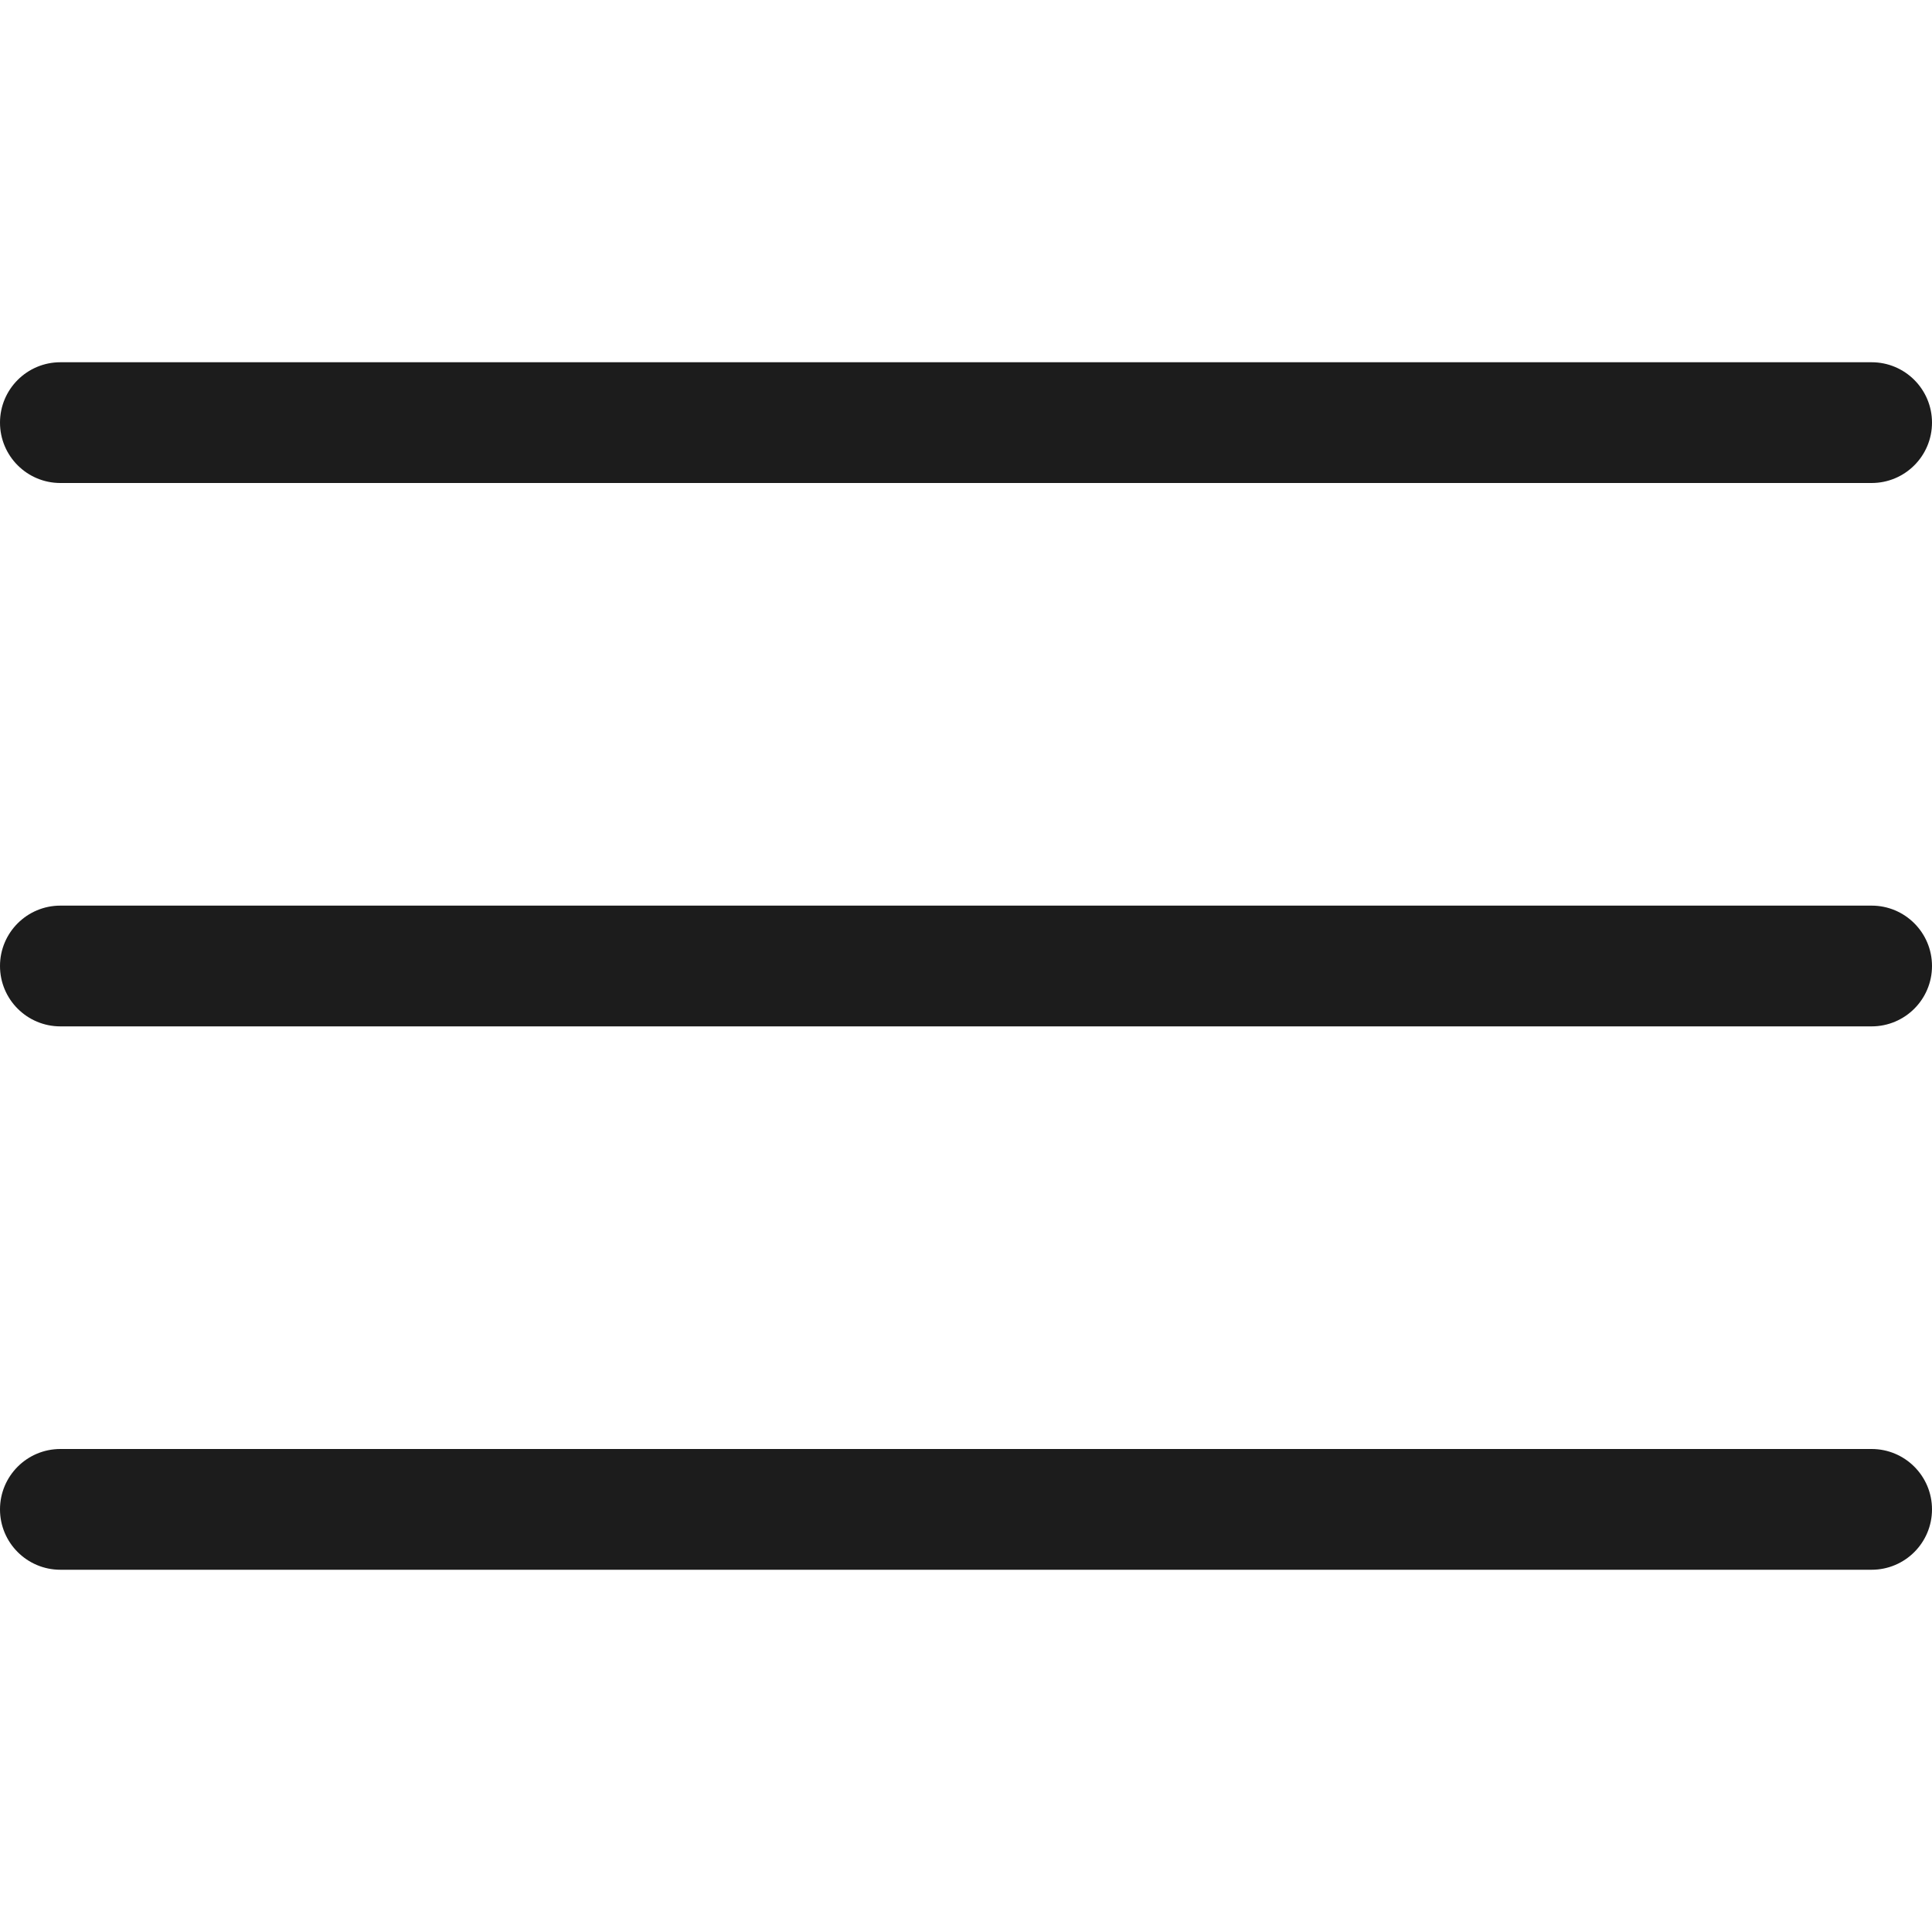
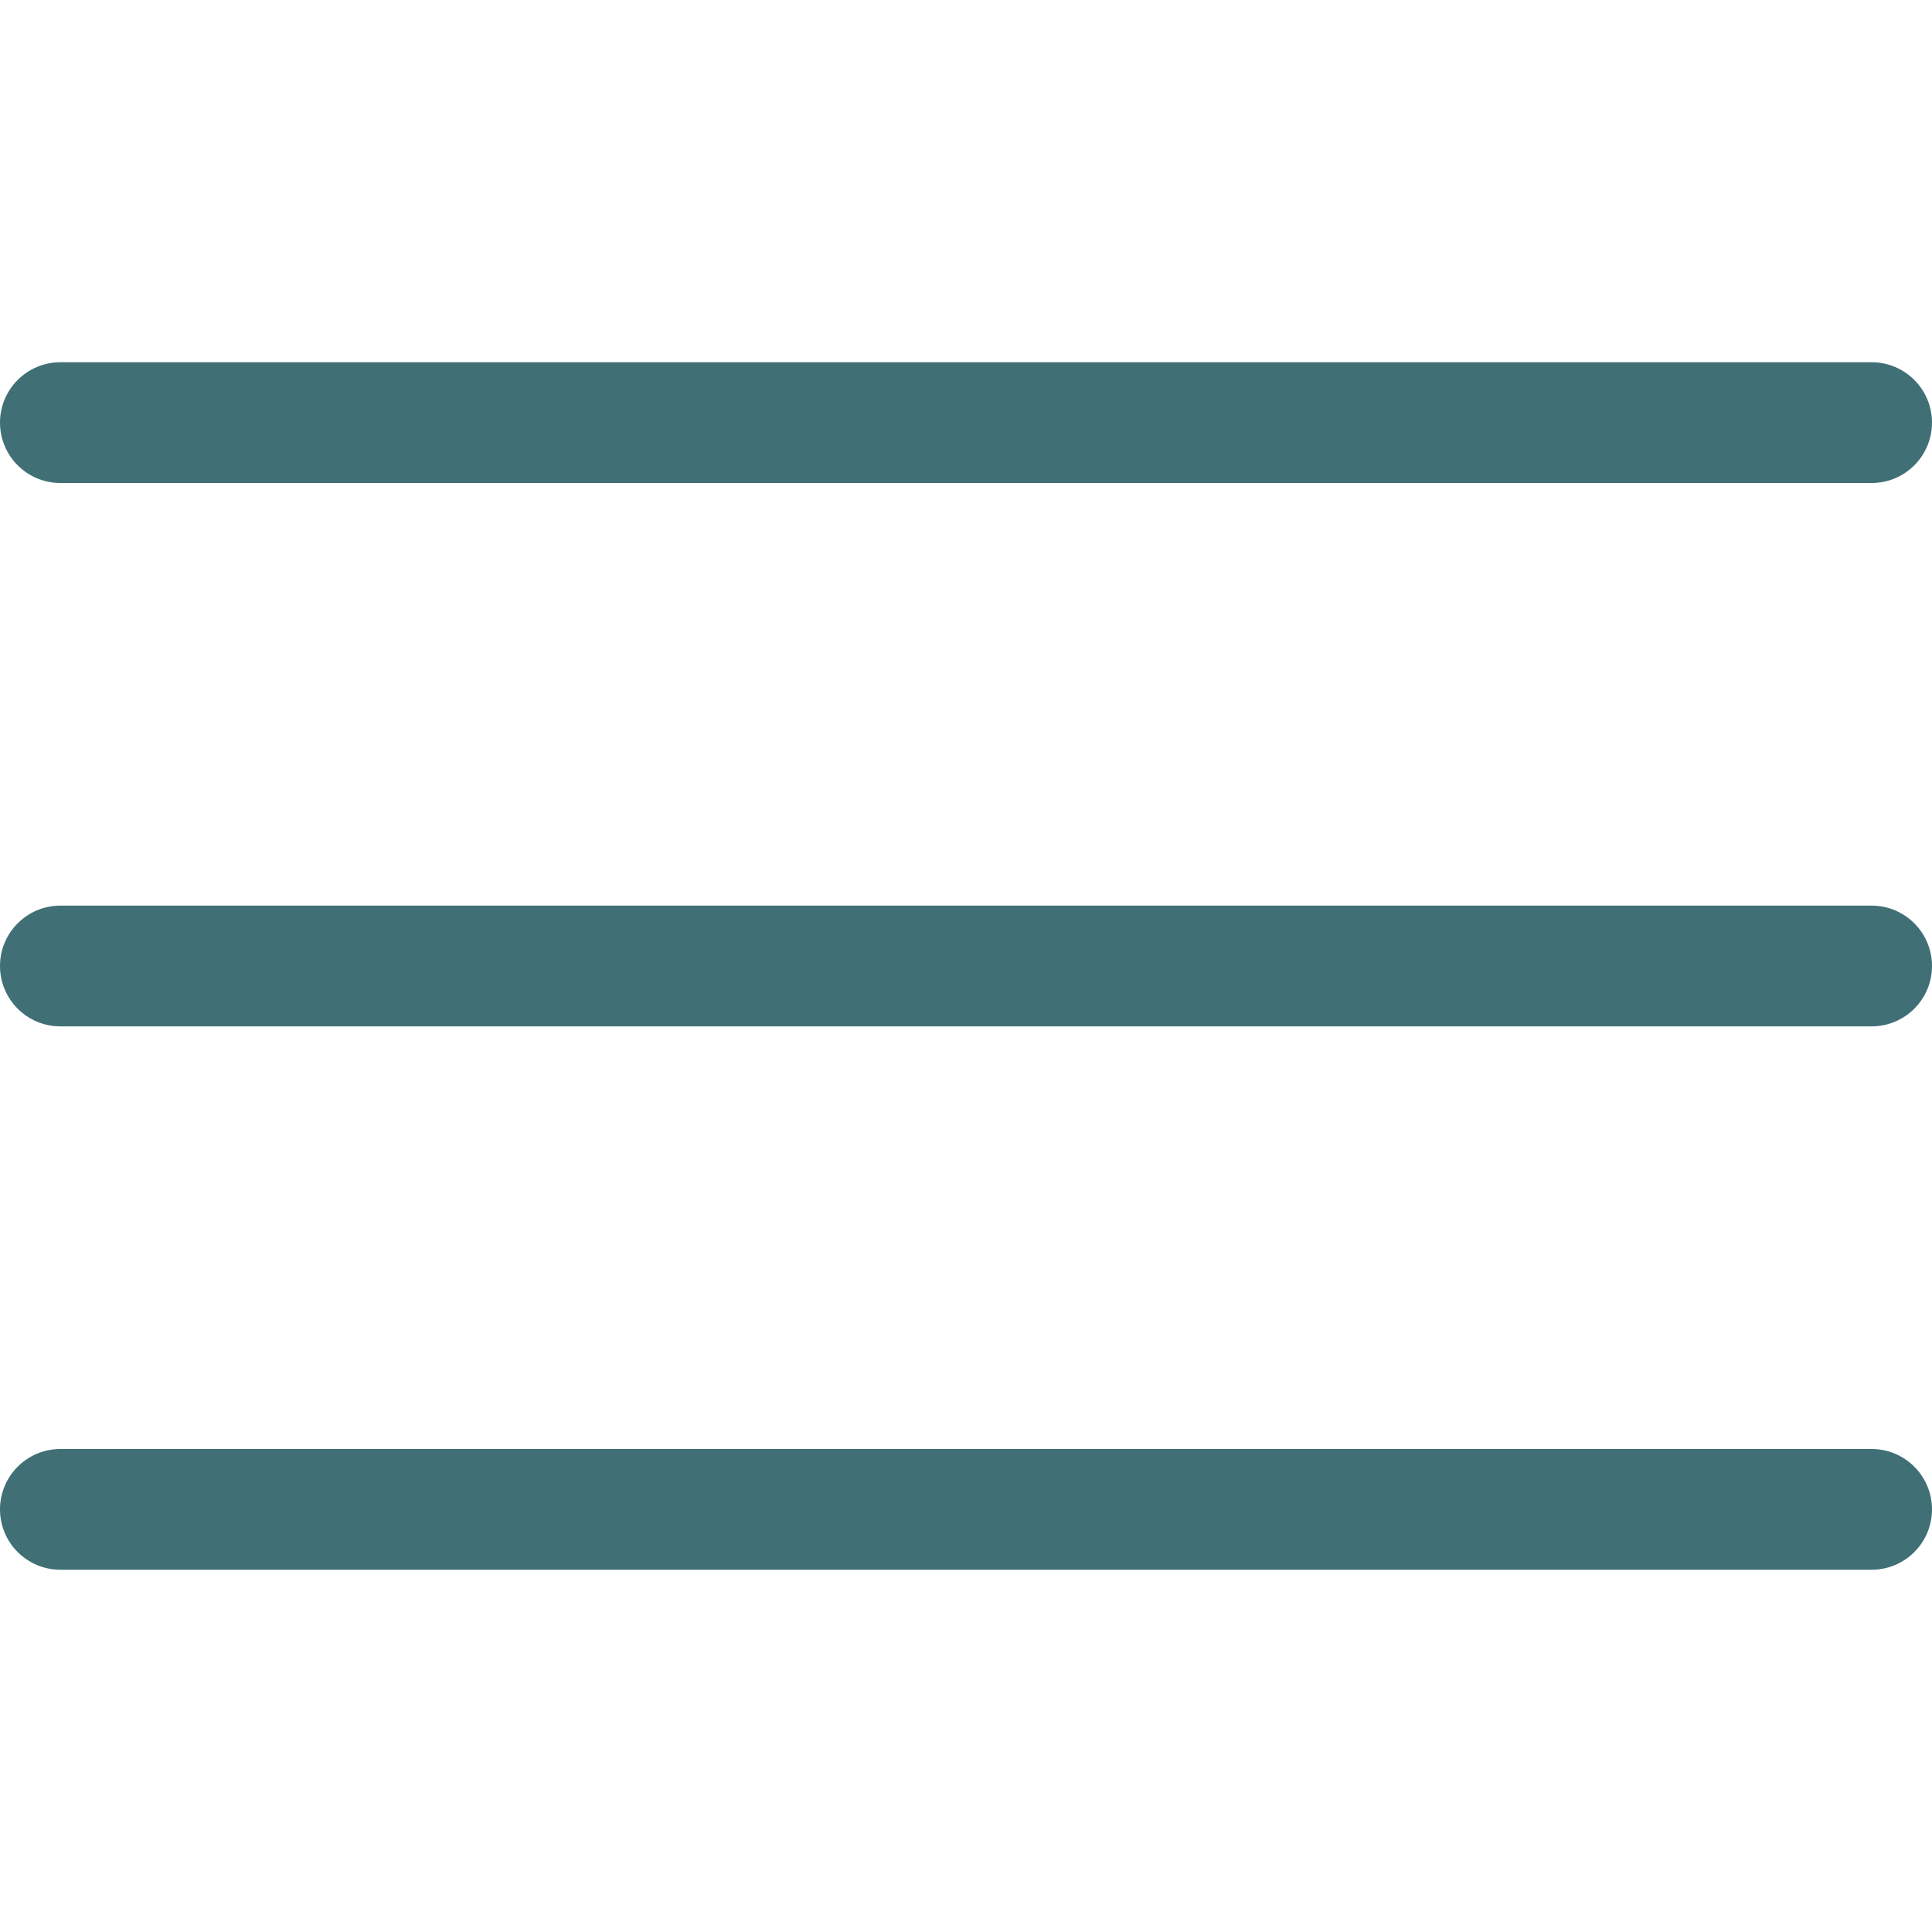
<svg xmlns="http://www.w3.org/2000/svg" xml:space="preserve" id="hamburger" width="32" height="32" x="0" y="0" version="1.1" viewBox="0 0 32 32">
-   <g fill="#1C1C1C">
+   <g fill="#407076">
    <path d="M1 8h30a1 1 0 0 0 0-2H1a1 1 0 0 0 0 2zM31 15H1a1 1 0 0 0 0 2h30a1 1 0 0 0 0-2zM31 24H1a1 1 0 0 0 0 2h30a1 1 0 0 0 0-2z" />
  </g>
</svg>
